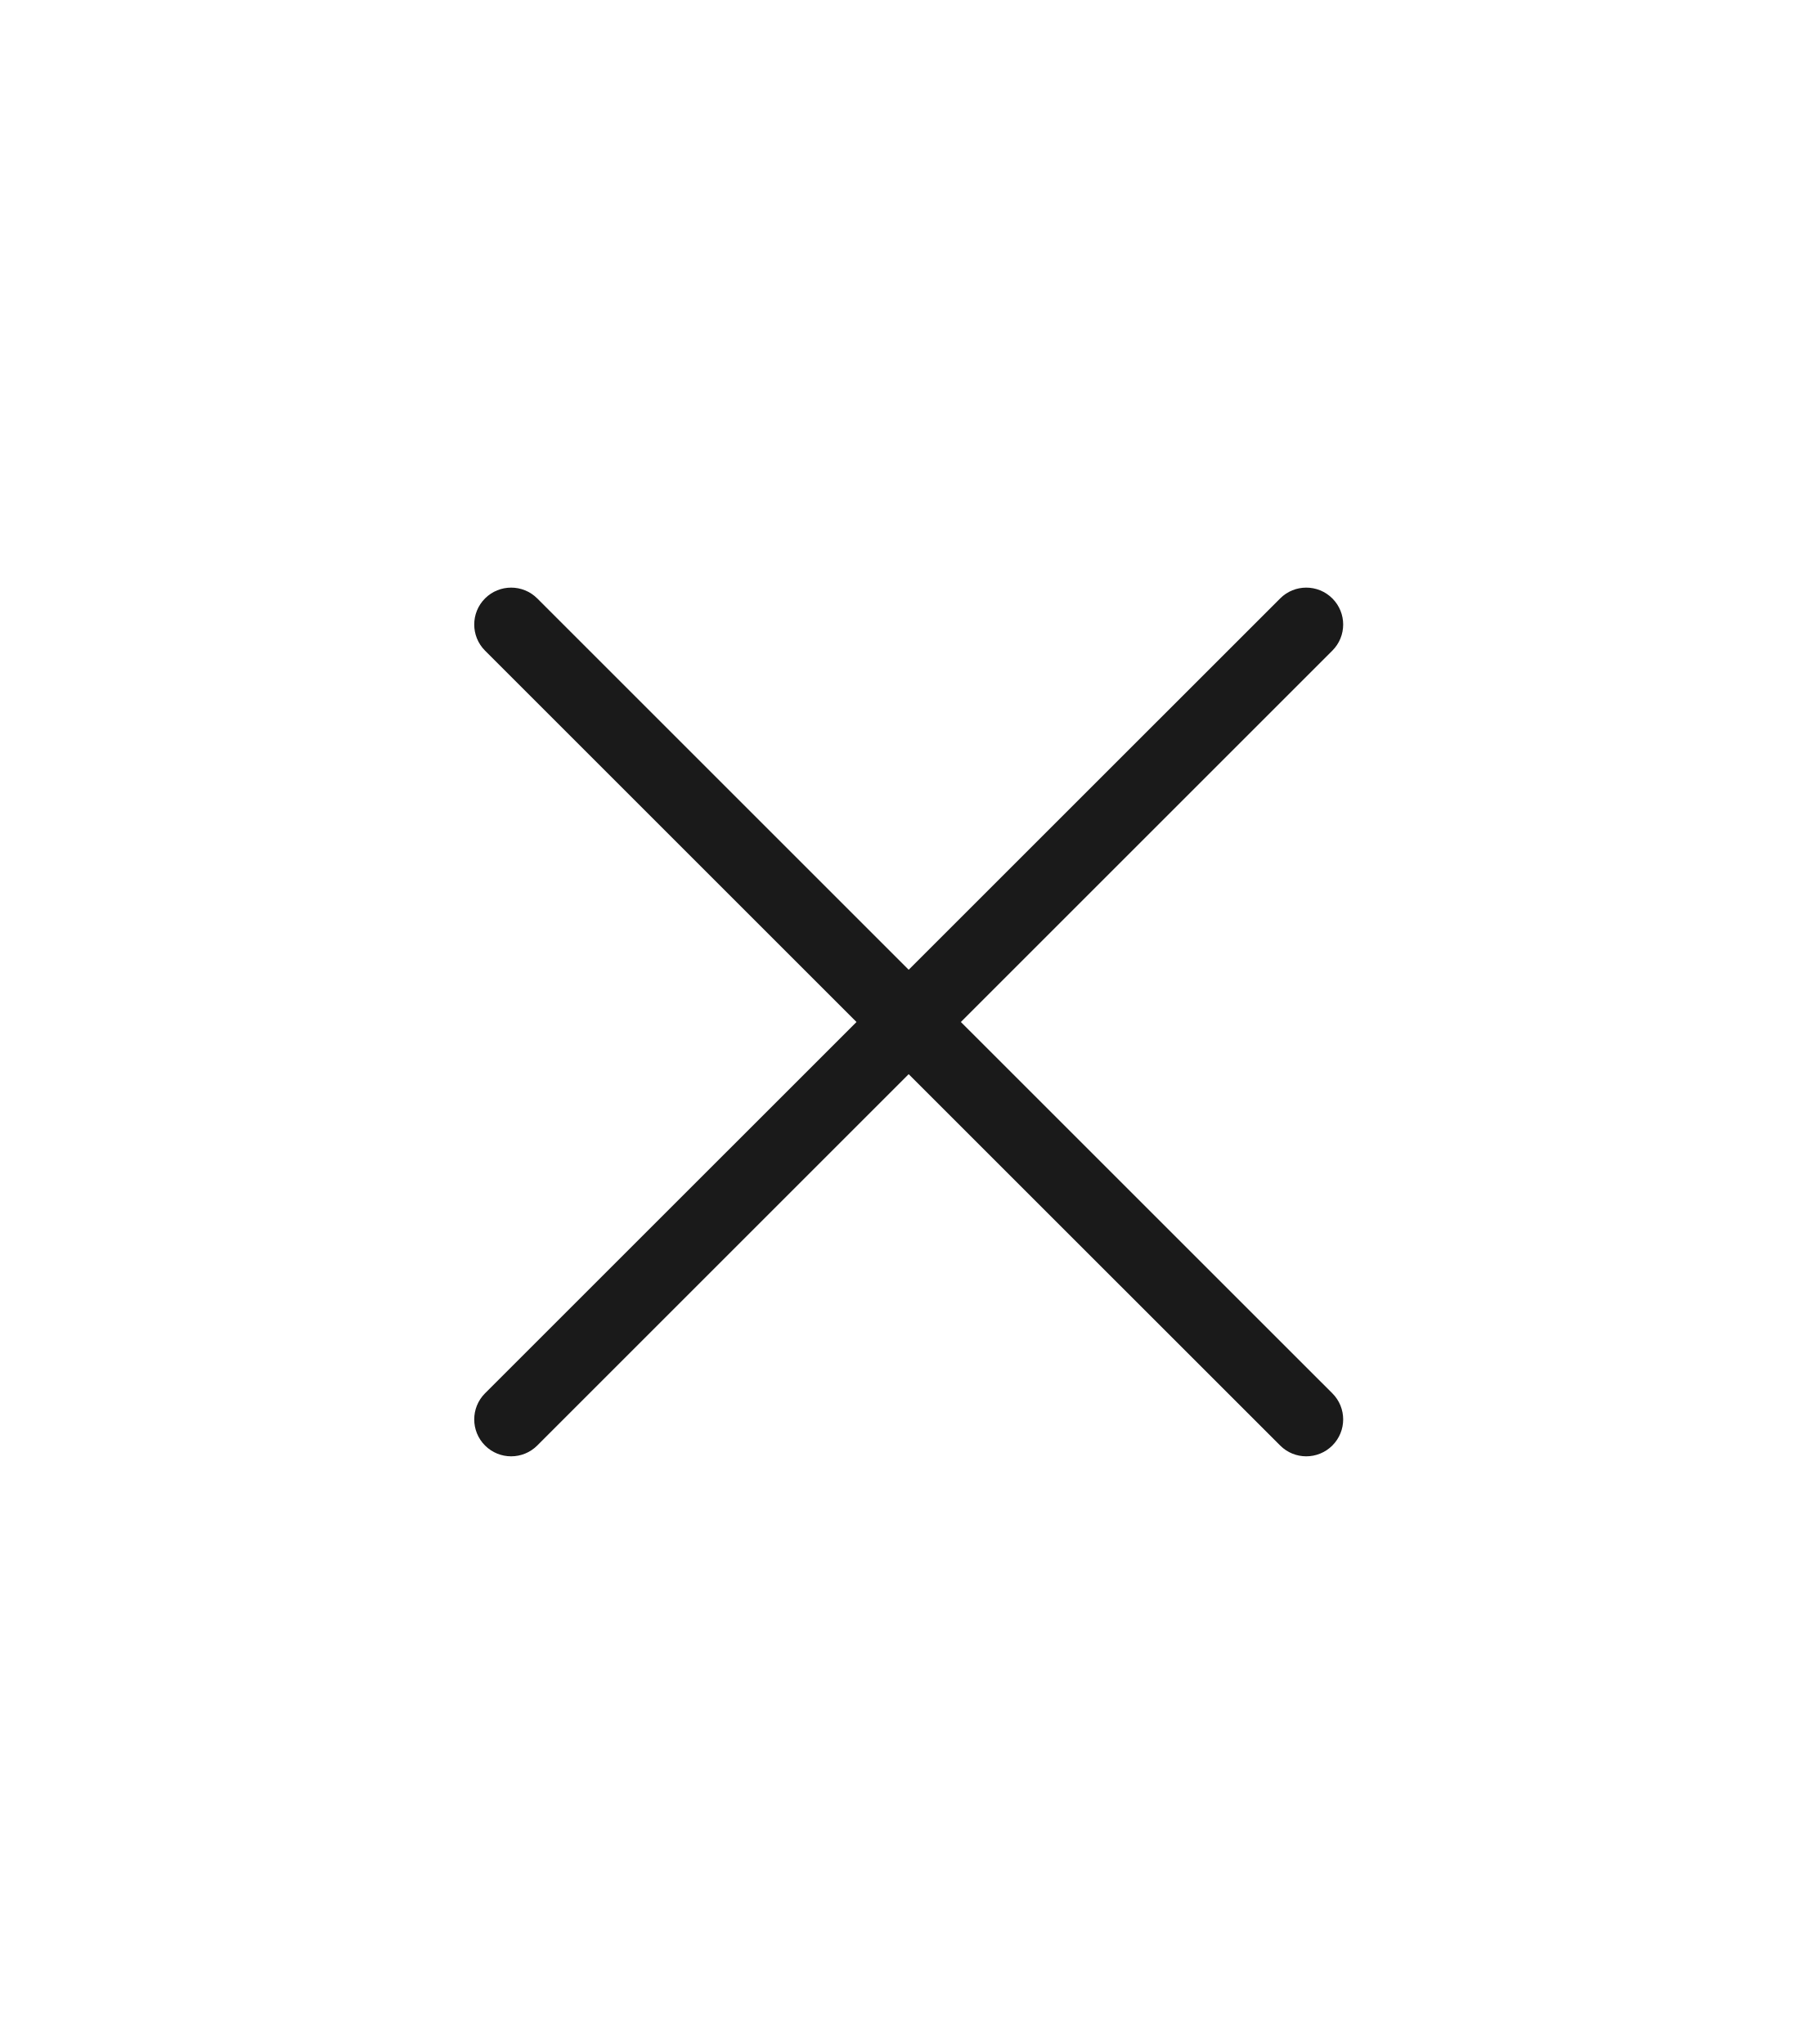
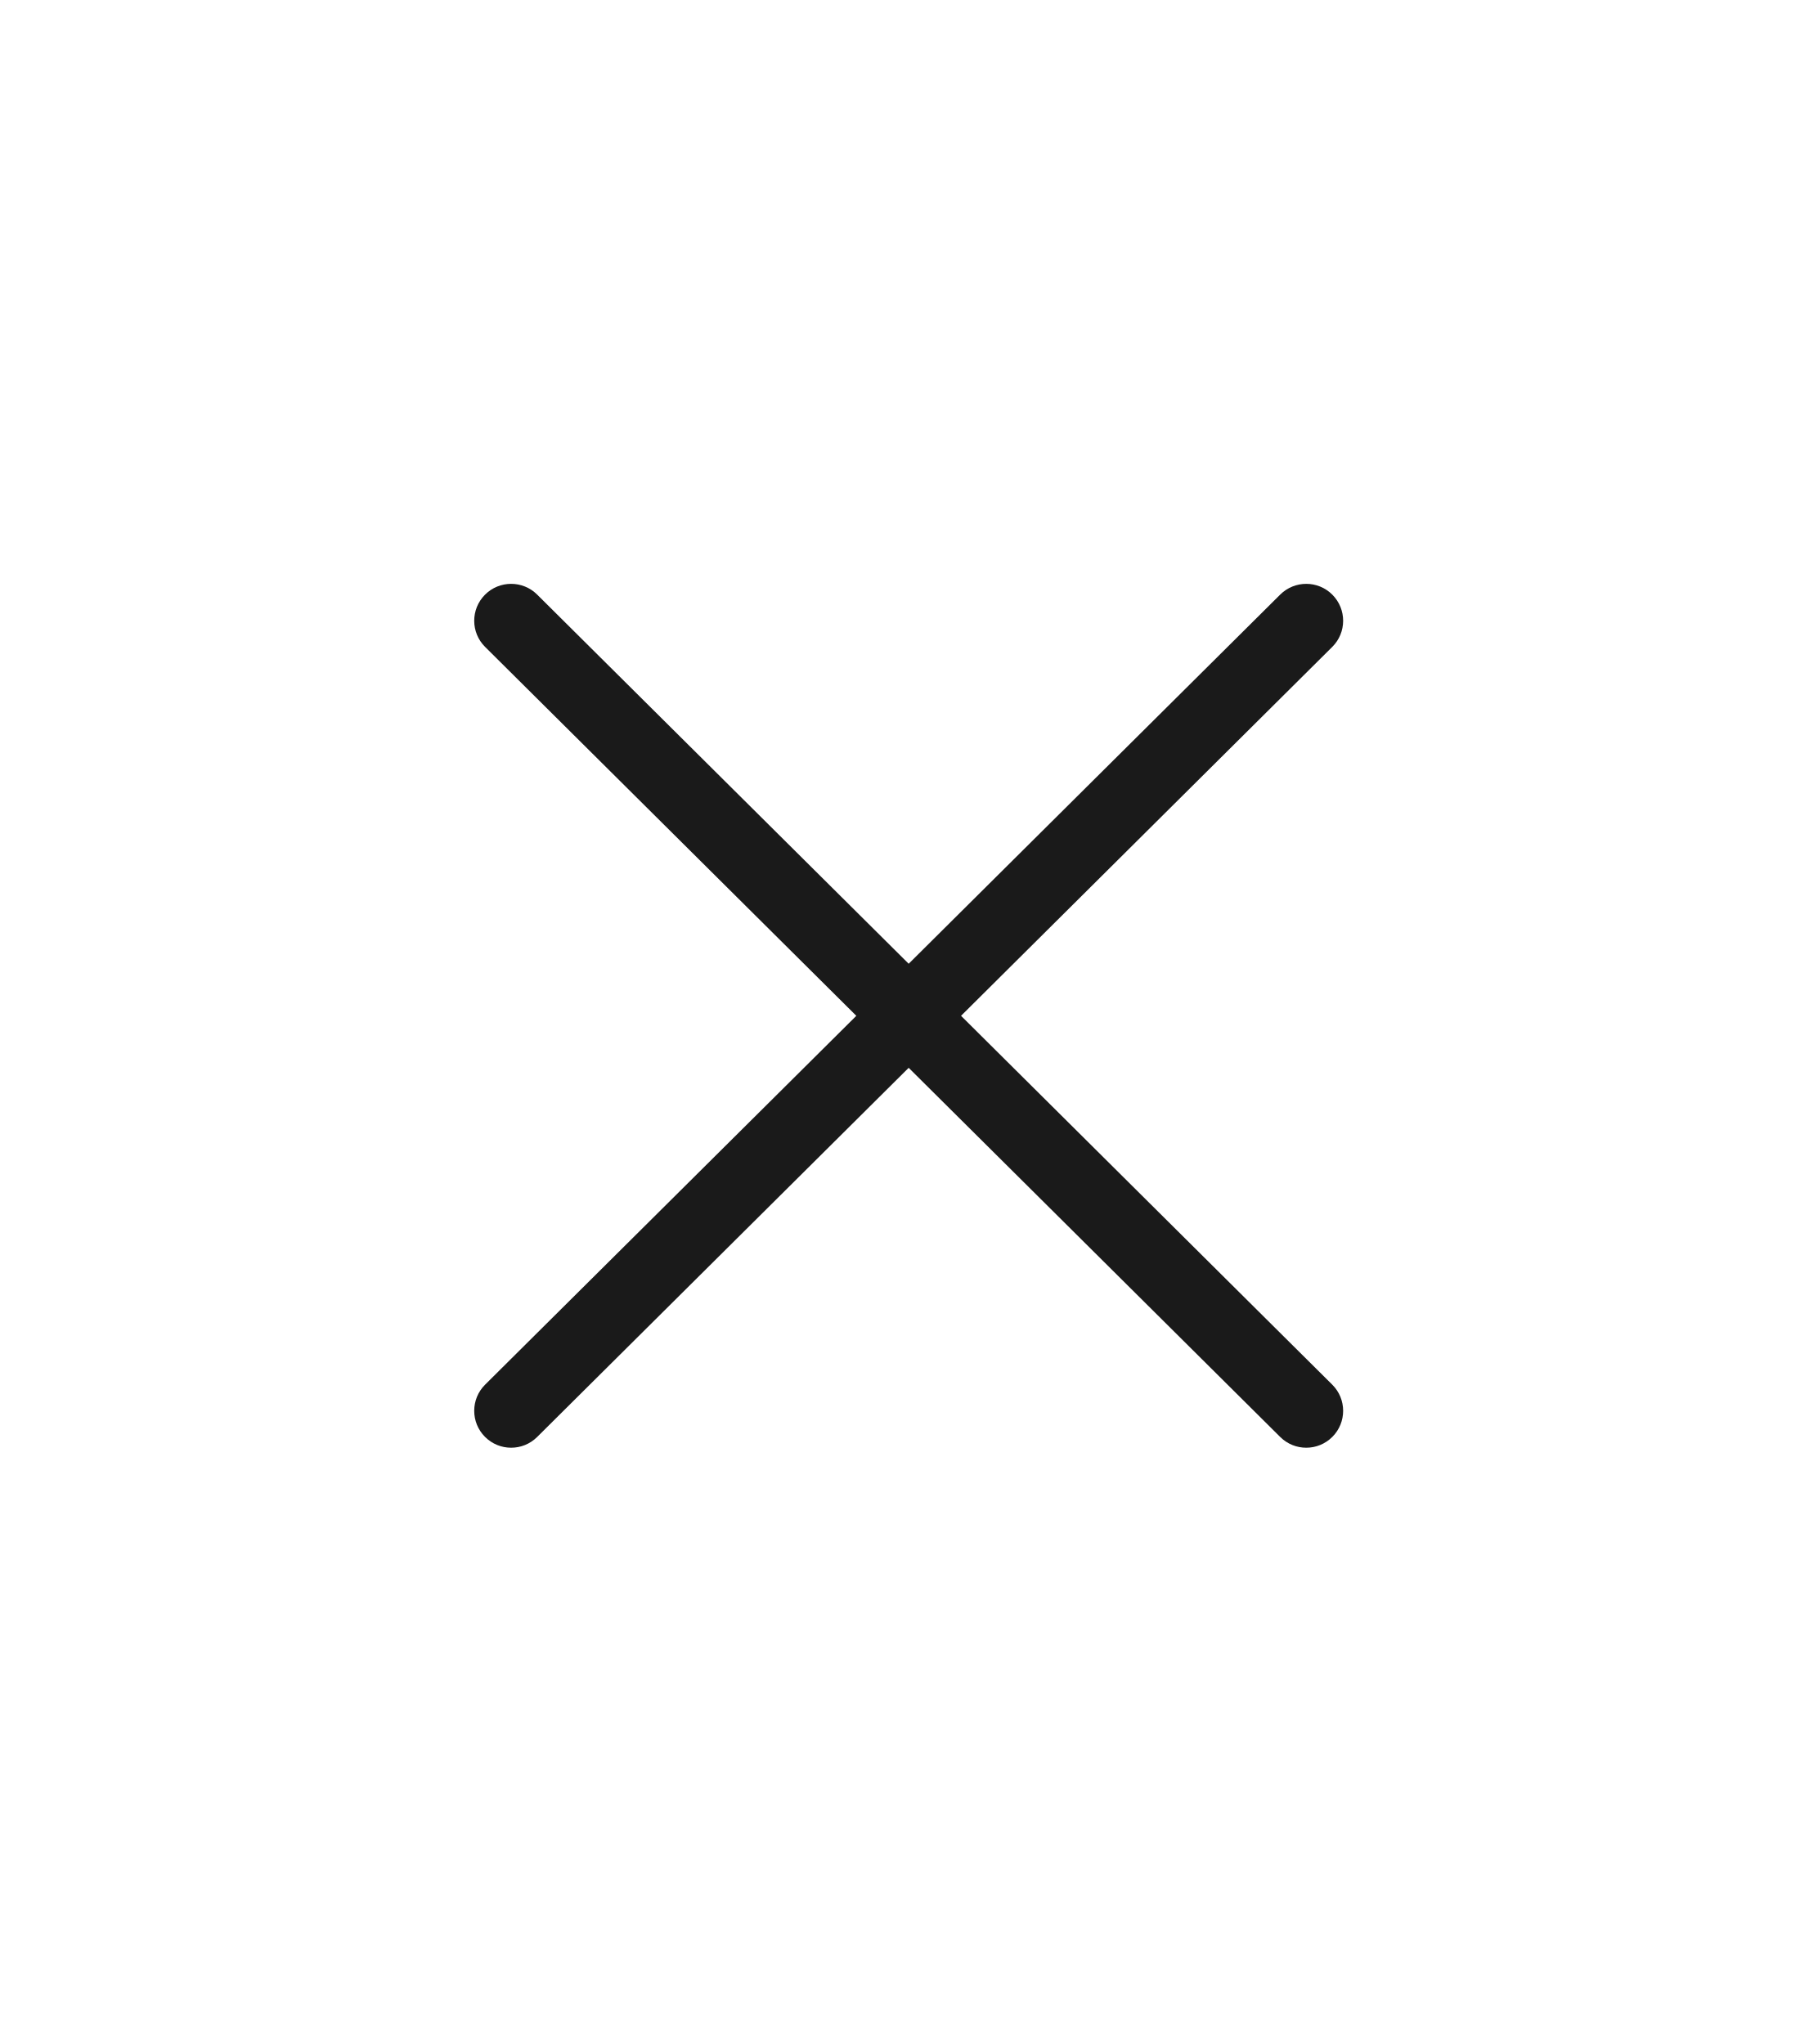
<svg xmlns="http://www.w3.org/2000/svg" width="32" height="36" viewBox="0 0 32 36" fill="none">
-   <path fill-rule="evenodd" clip-rule="evenodd" d="M23.46 11.459C23.714 11.205 23.714 10.794 23.46 10.54C23.206 10.286 22.794 10.286 22.541 10.54L16 17.08L9.46 10.54C9.206 10.286 8.794 10.286 8.54 10.54C8.287 10.794 8.287 11.205 8.54 11.459L15.081 18L8.54 24.54C8.287 24.794 8.287 25.205 8.54 25.459C8.794 25.713 9.206 25.713 9.46 25.459L16 18.919L22.541 25.459C22.794 25.713 23.206 25.713 23.46 25.459C23.714 25.205 23.714 24.794 23.46 24.54L16.919 18L23.46 11.459Z" fill="#1A1A1A" />
+   <path fill-rule="evenodd" clip-rule="evenodd" d="M23.458 11.394C23.713 11.141 23.714 10.73 23.461 10.475C23.208 10.22 22.797 10.219 22.542 10.472L16 16.974L9.458 10.472C9.204 10.219 8.792 10.22 8.539 10.475C8.286 10.73 8.287 11.141 8.542 11.394L15.078 17.891L8.542 24.387C8.287 24.64 8.286 25.052 8.539 25.306C8.792 25.561 9.204 25.562 9.458 25.309L16 18.807L22.542 25.309C22.797 25.562 23.208 25.561 23.461 25.306C23.714 25.052 23.713 24.64 23.458 24.387L16.922 17.891L23.458 11.394Z" fill="#1A1A1A" />
</svg>
